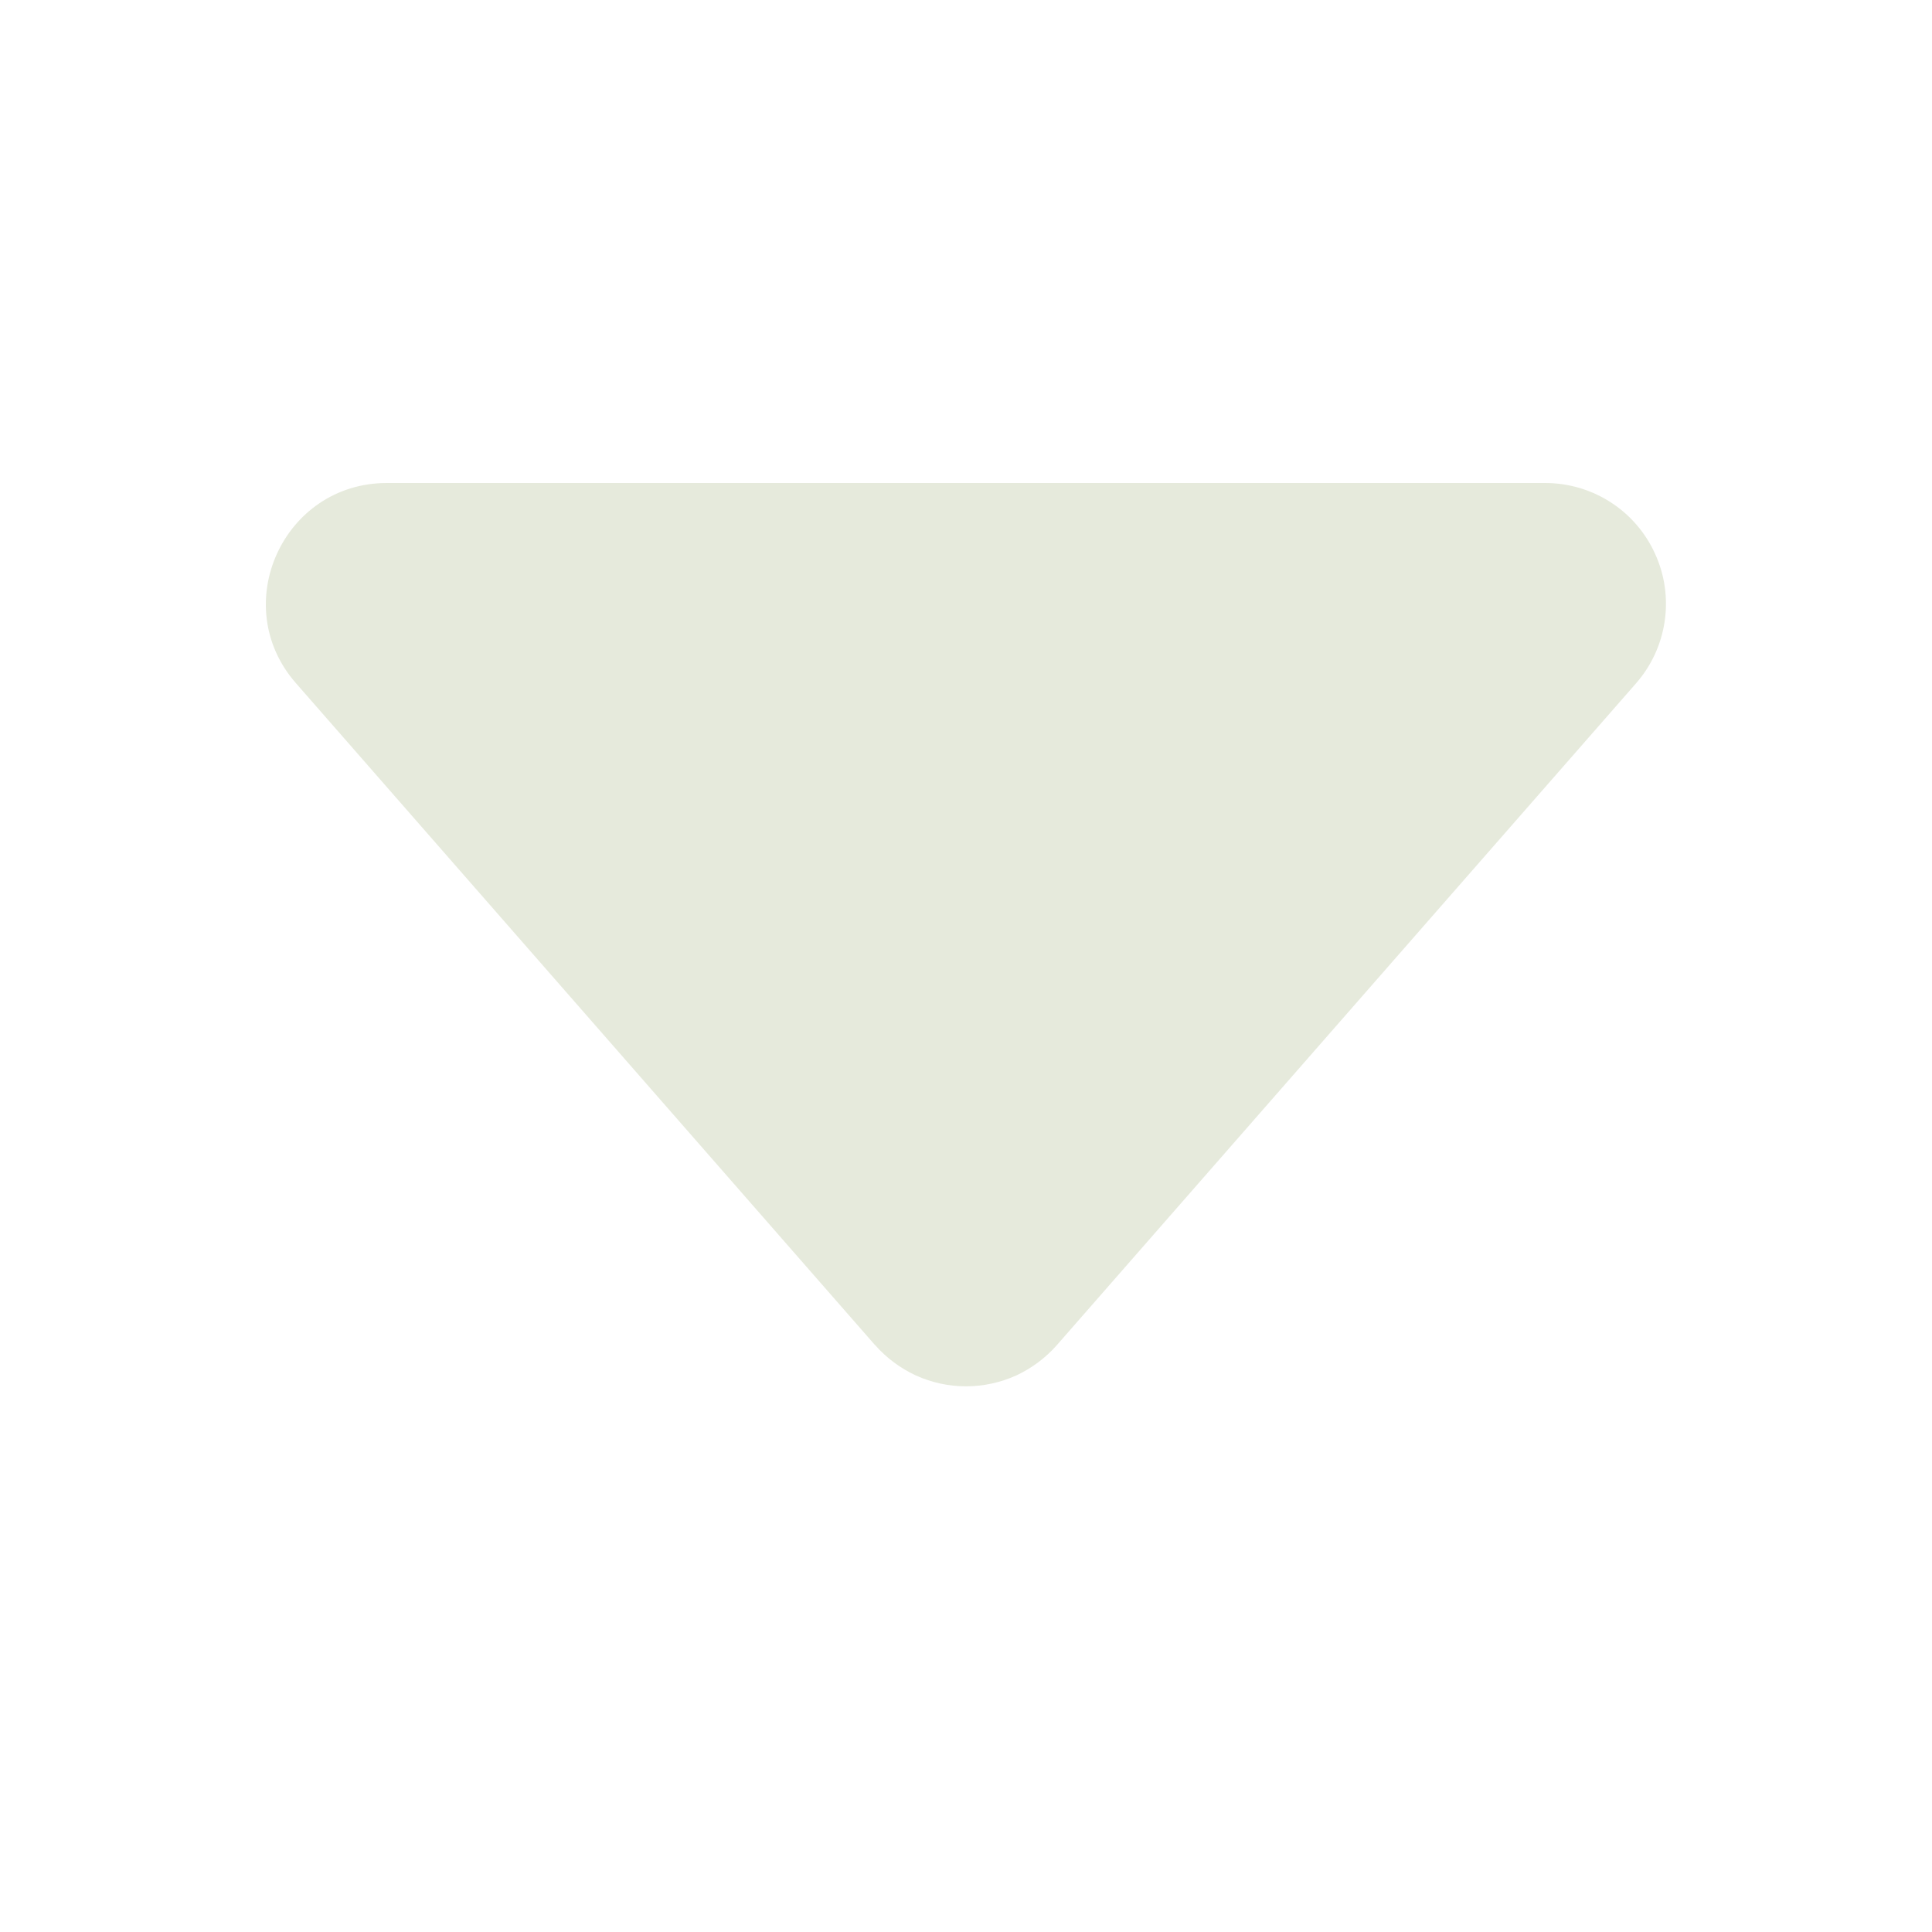
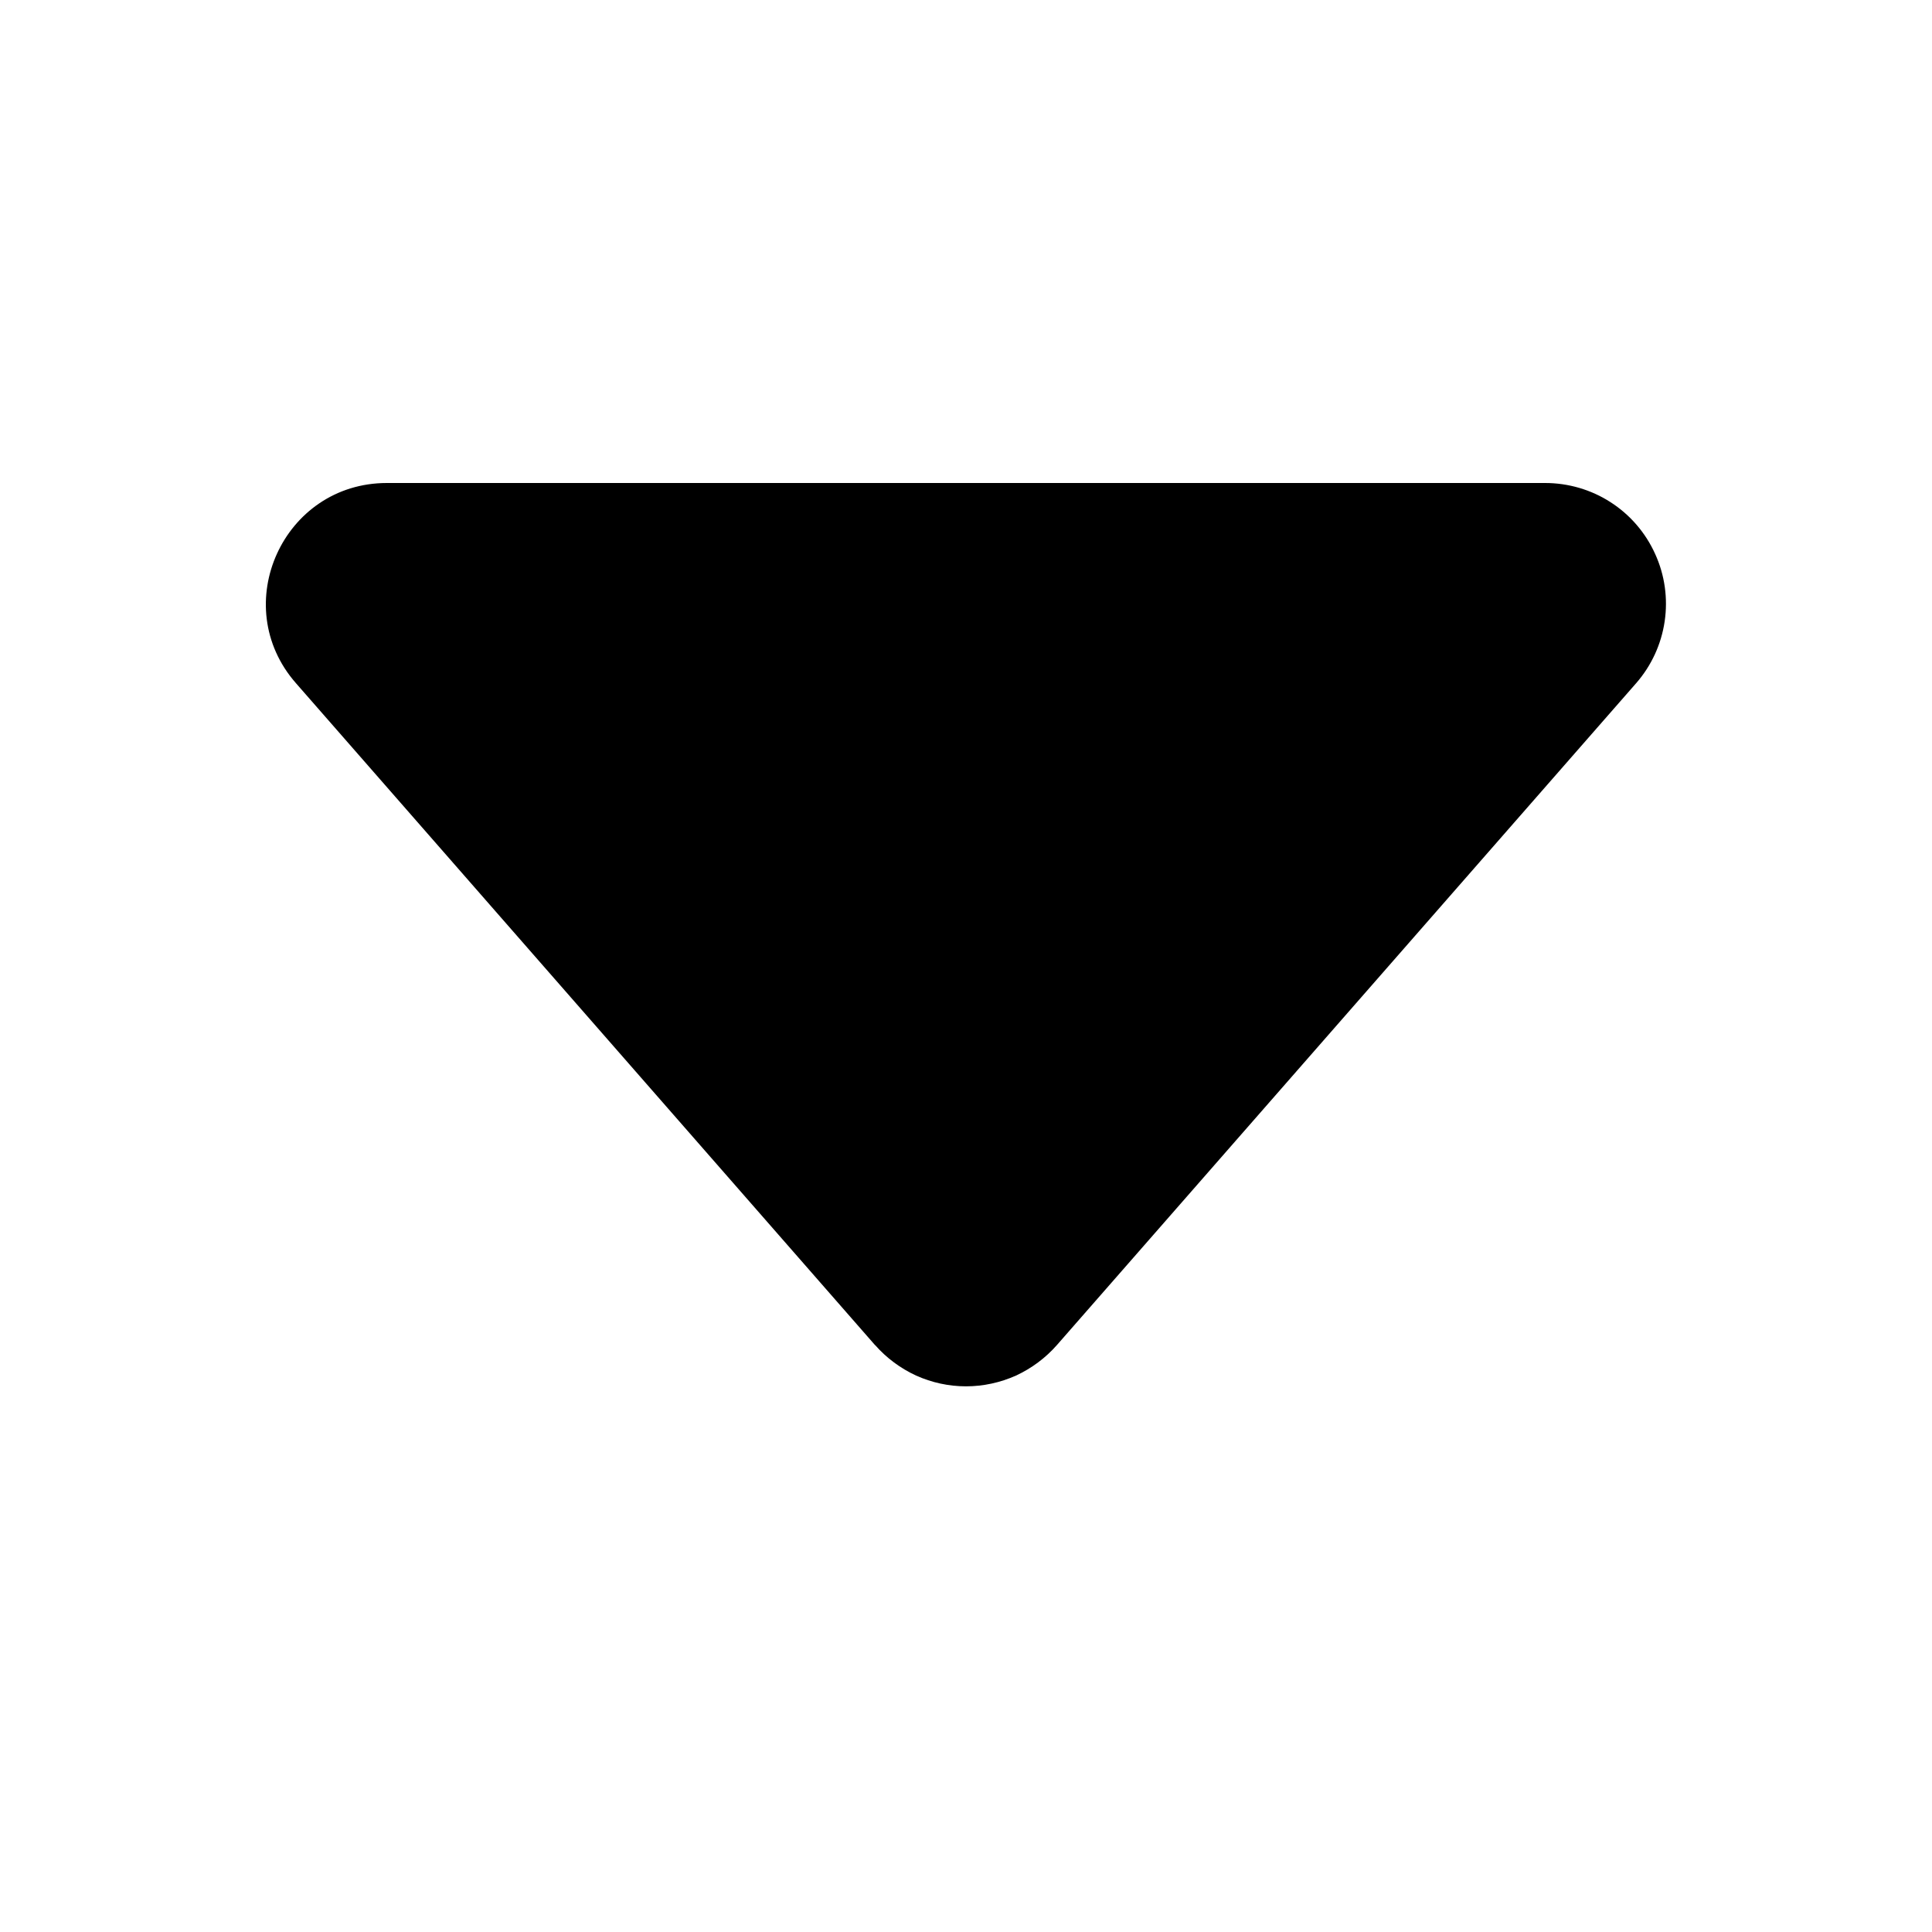
<svg xmlns="http://www.w3.org/2000/svg" width="16" height="16" viewBox="0 0 16 16" fill="none">
-   <path d="M7.247 11.14L2.451 5.658C1.885 5.013 2.345 4 3.204 4H12.796C12.988 4 13.177 4.055 13.338 4.159C13.5 4.263 13.628 4.412 13.707 4.587C13.787 4.762 13.814 4.956 13.786 5.146C13.758 5.336 13.676 5.514 13.549 5.659L8.753 11.139C8.659 11.246 8.543 11.332 8.414 11.392C8.284 11.45 8.143 11.481 8 11.481C7.857 11.481 7.716 11.45 7.587 11.392C7.457 11.332 7.341 11.246 7.247 11.139V11.14Z" fill="#E6EADC" />
+   <g id="CaretDownFill">
+     <path id="Vector" d="M7.247 11.14L2.451 5.658C1.885 5.013 2.345 4 3.204 4H12.796C12.988 4 13.177 4.055 13.338 4.159C13.5 4.263 13.628 4.412 13.707 4.587C13.787 4.762 13.814 4.956 13.786 5.146C13.758 5.336 13.676 5.514 13.549 5.659L8.753 11.139C8.659 11.246 8.543 11.332 8.414 11.392C8.284 11.45 8.143 11.481 8 11.481C7.857 11.481 7.716 11.45 7.587 11.392C7.457 11.332 7.341 11.246 7.247 11.139V11.14Z" fill="currentColor" />
+   </g>
</svg>
